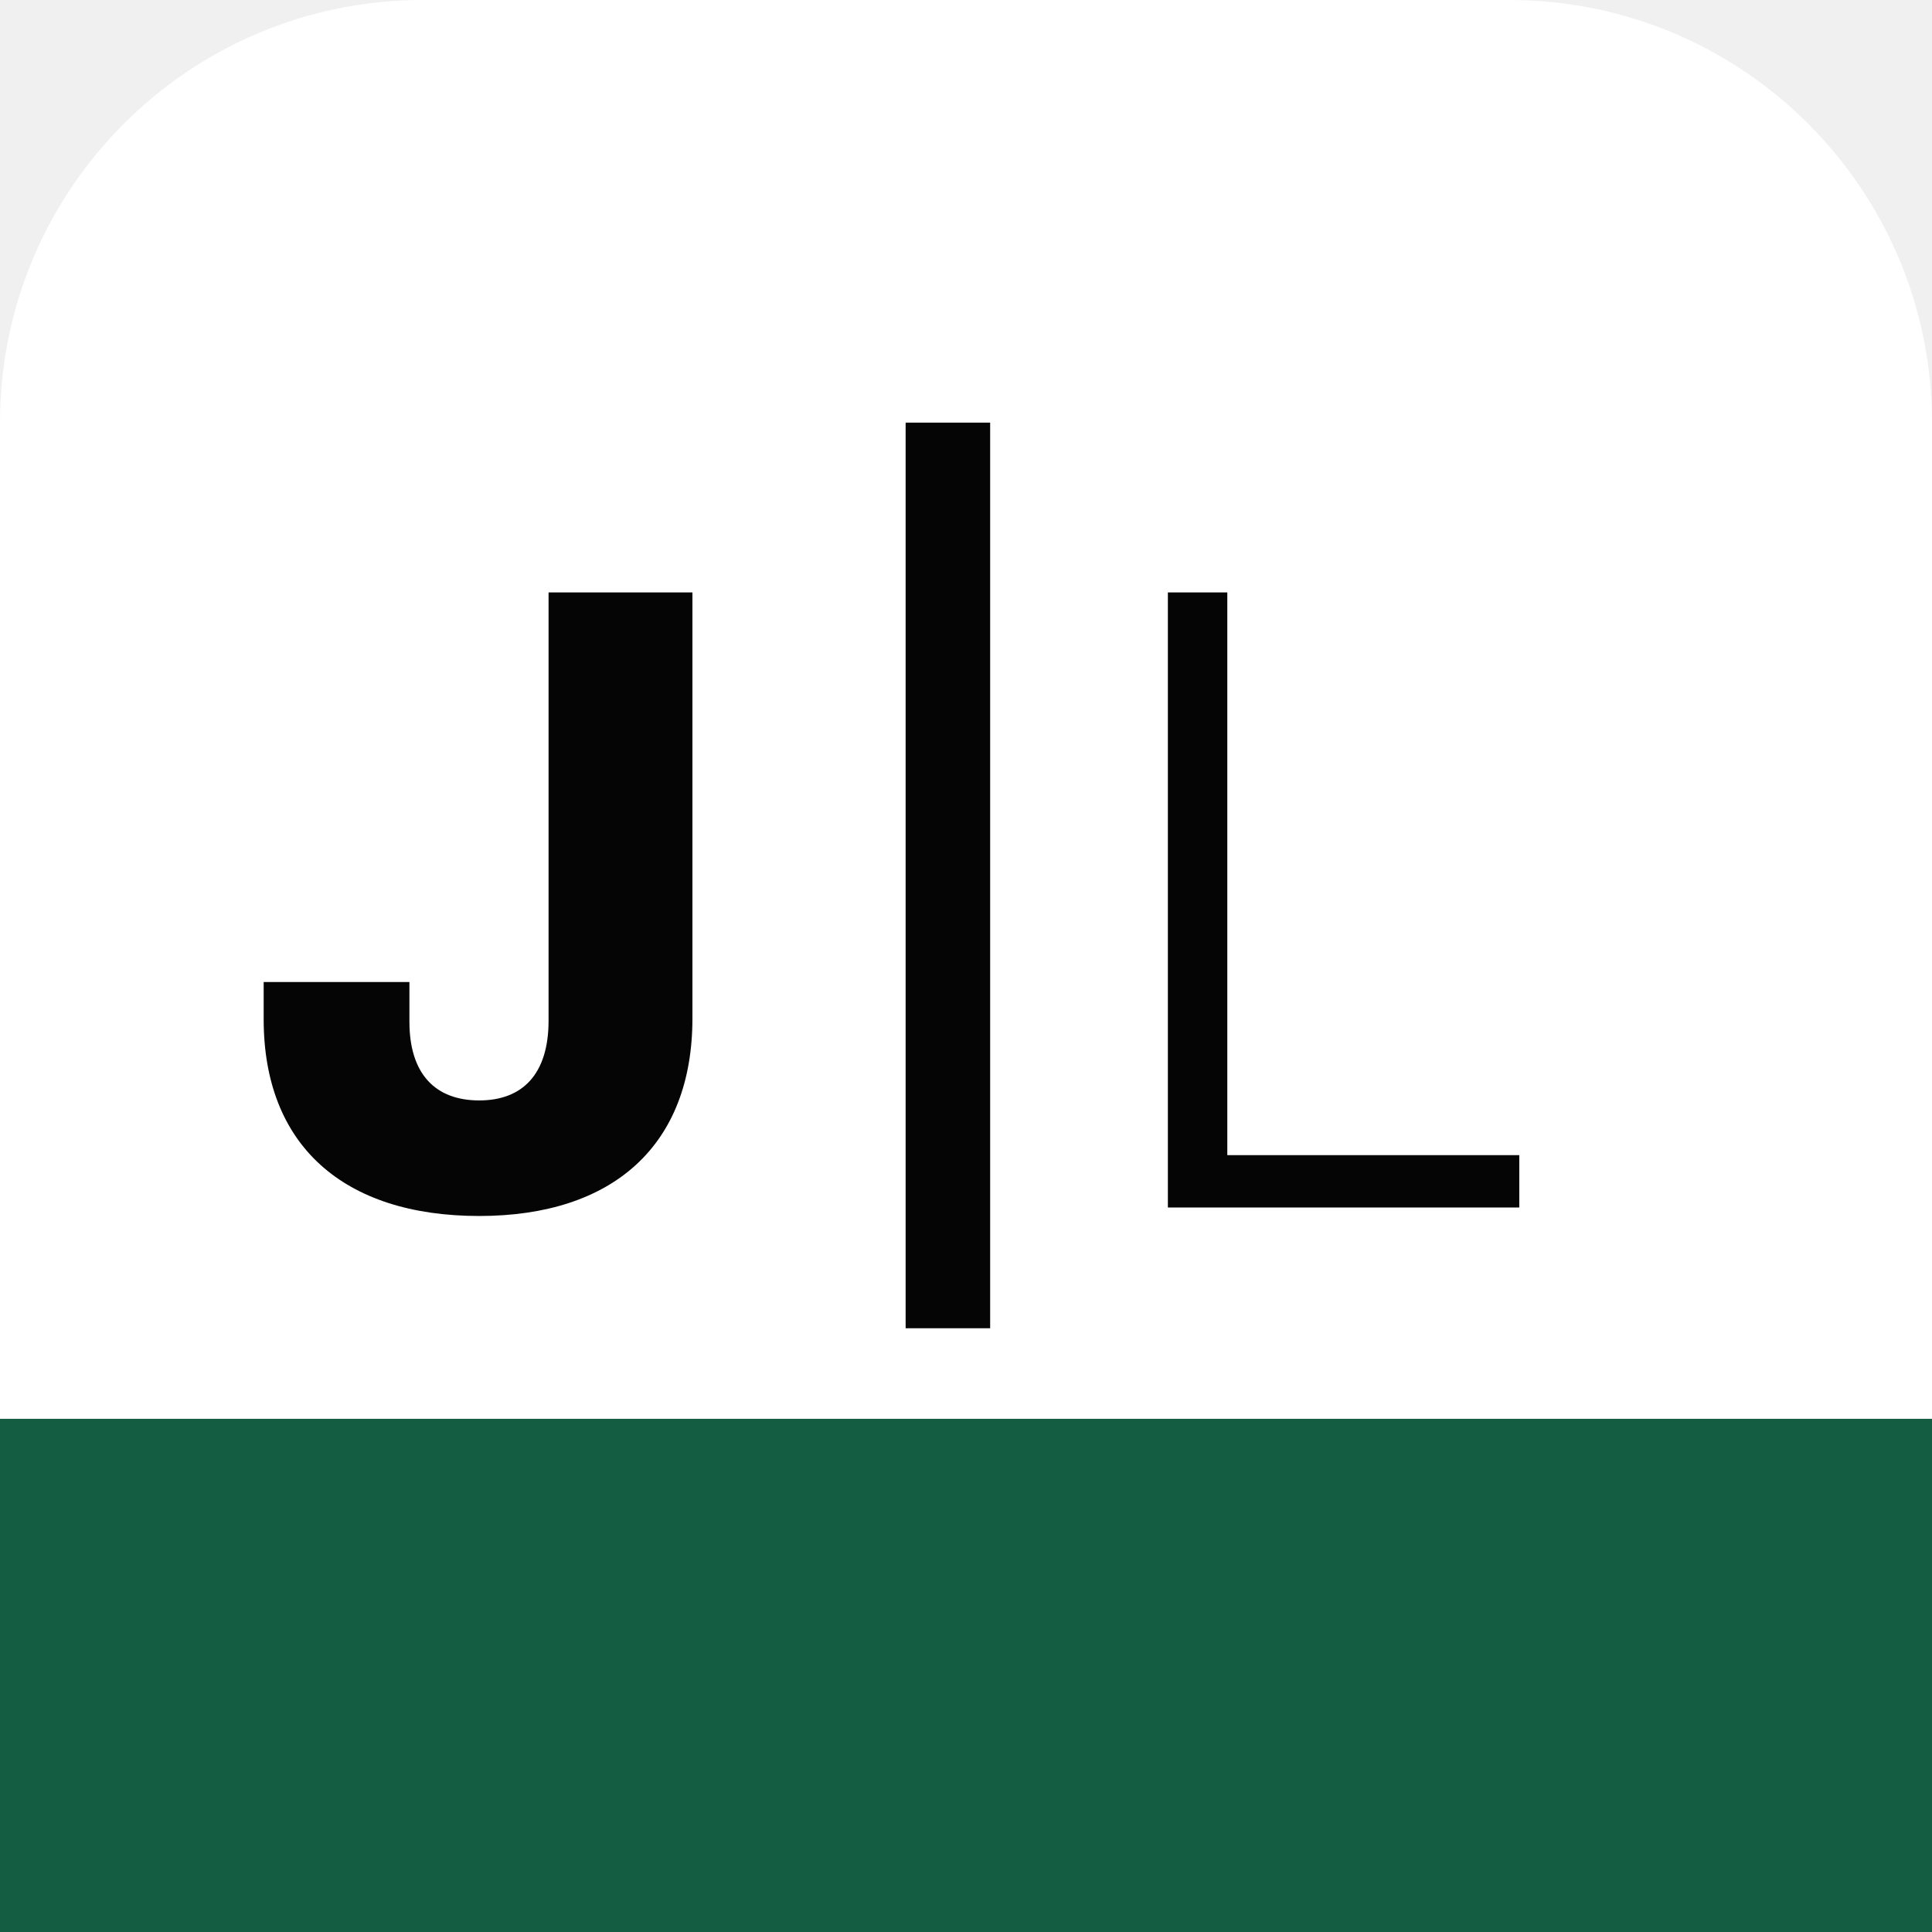
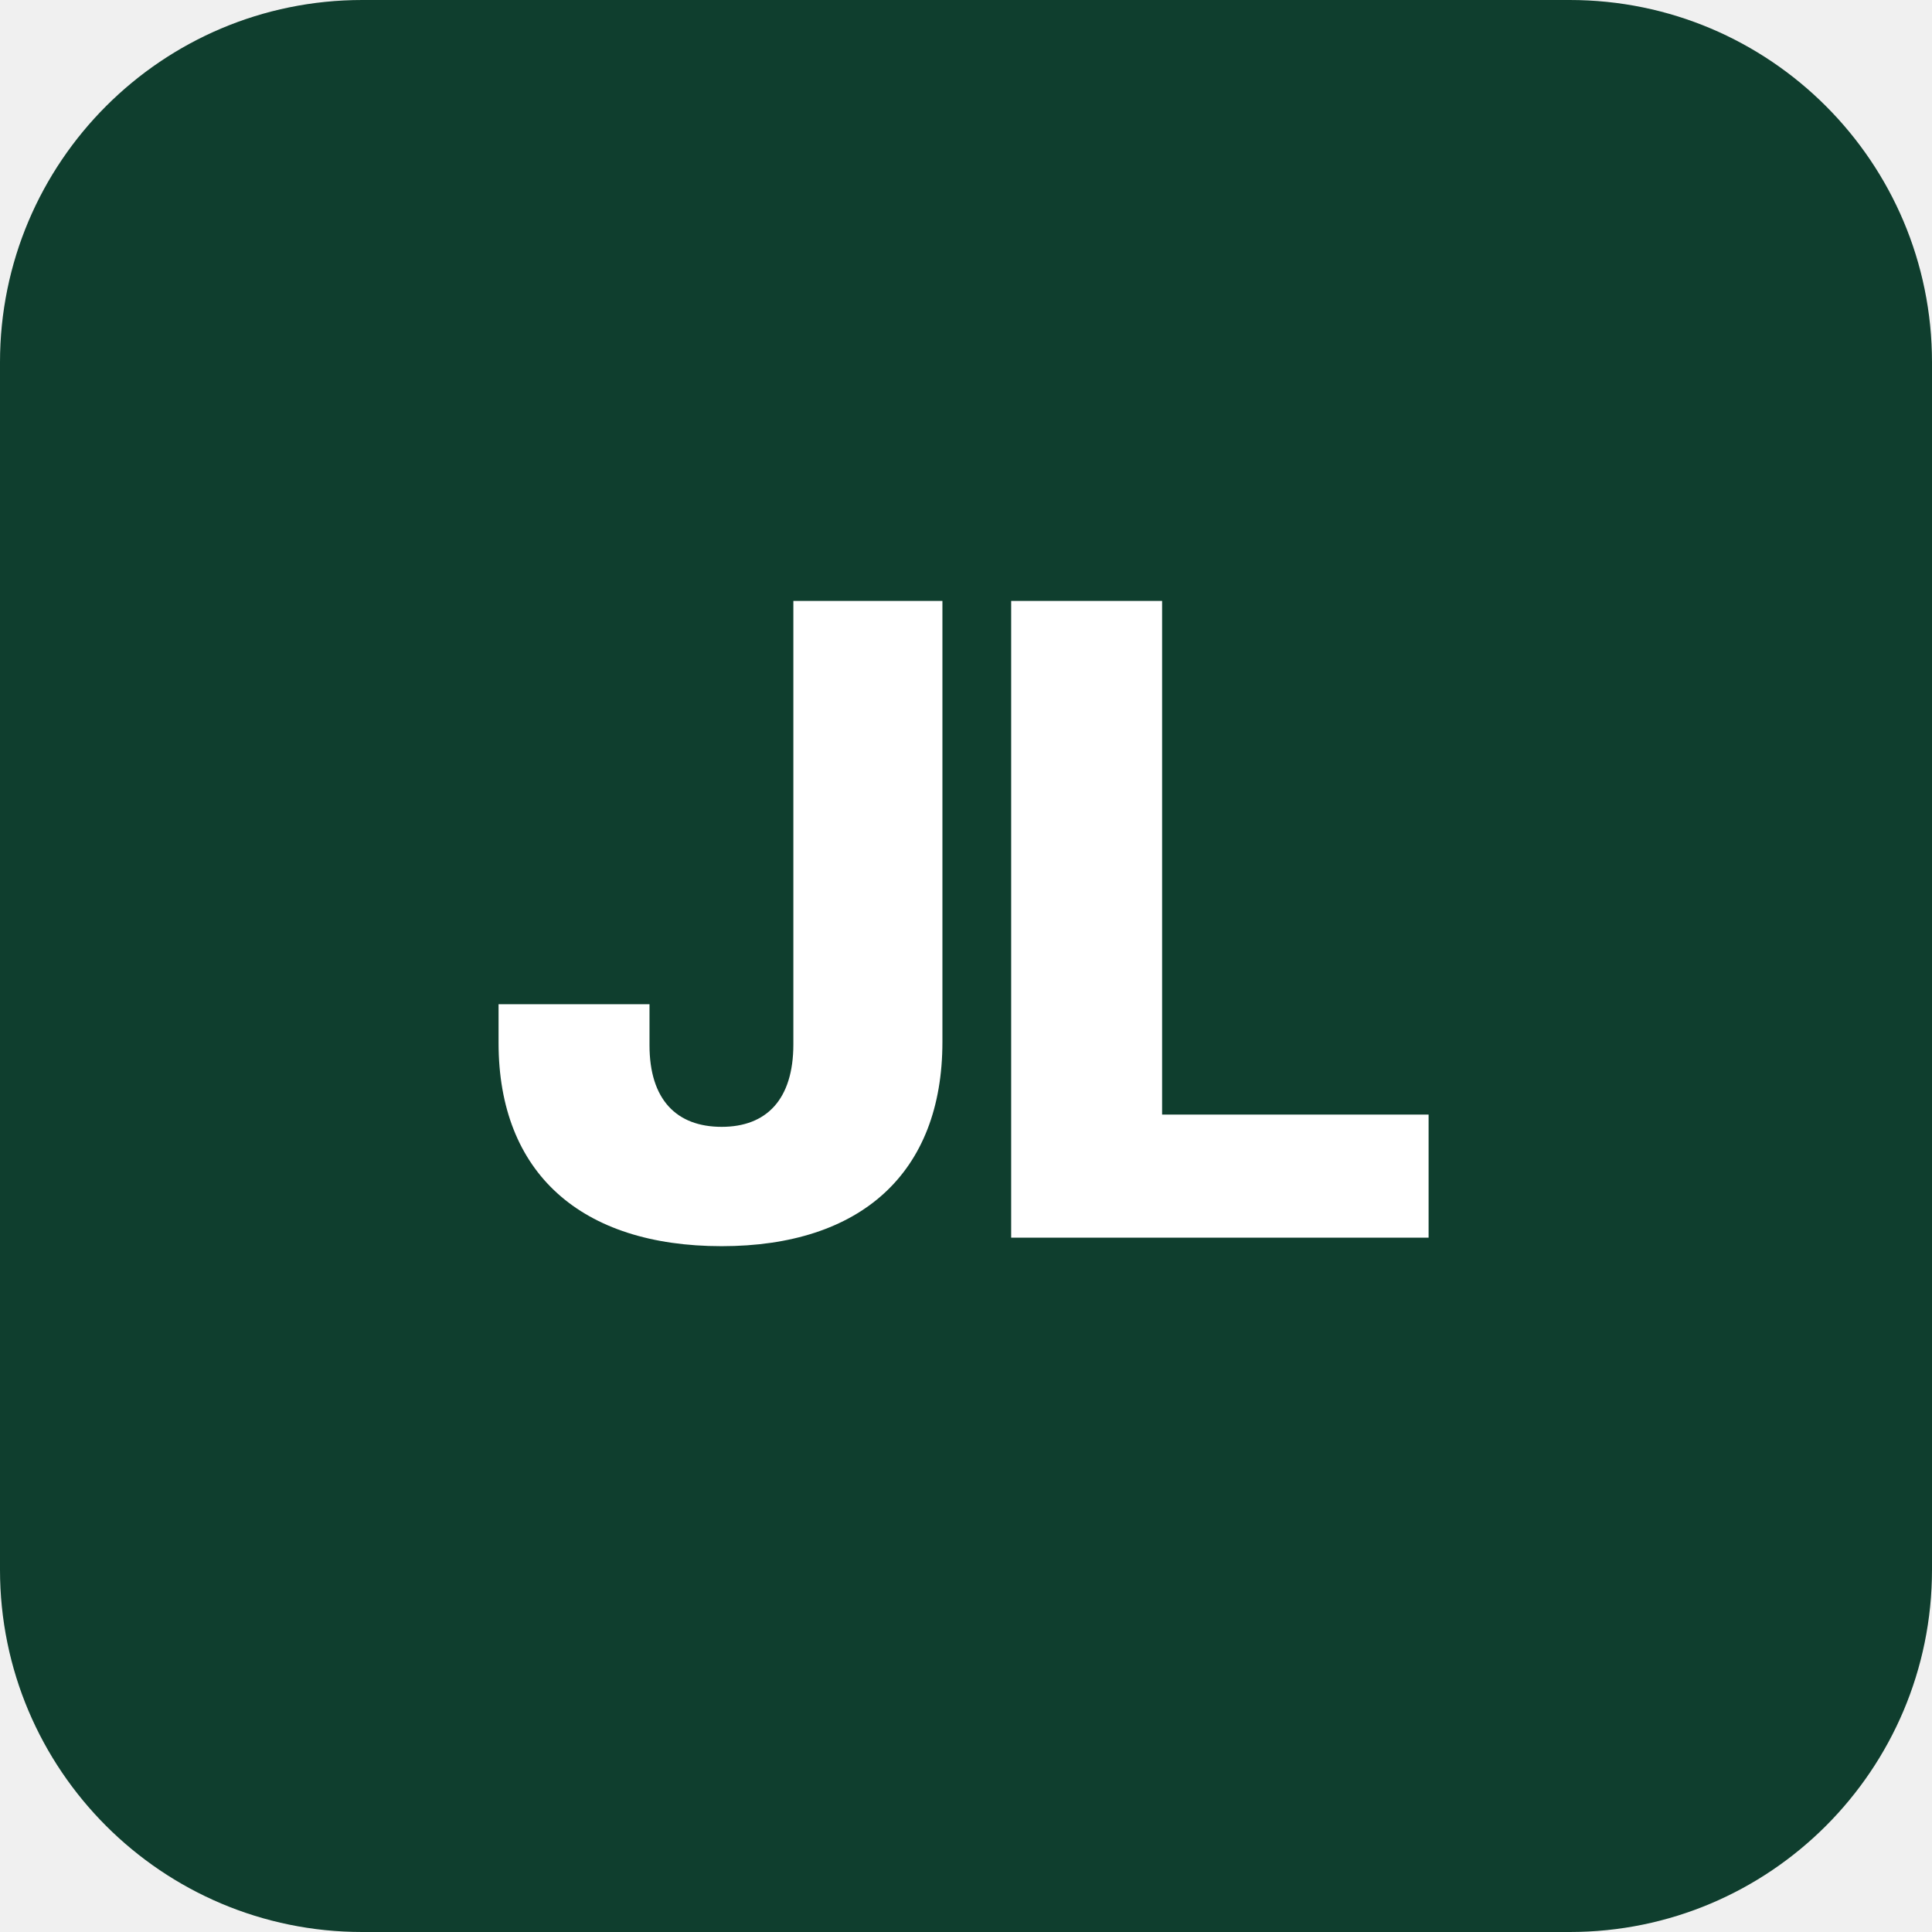
<svg xmlns="http://www.w3.org/2000/svg" viewBox="0 0 64 64" role="img" aria-label="JourneyLite favicon">
-   <rect width="64" height="64" rx="14" fill="#ffffff" />
-   <path d="M0 47h64v17H0z" fill="#145c42" />
-   <text x="8" y="40" fill="#050505" font-family="Inter, Arial, Helvetica, sans-serif" font-size="28" font-weight="800">J</text>
-   <rect x="30" y="14" width="2.8" height="30" fill="#050505" />
-   <text x="36" y="40" fill="#050505" font-family="Inter, Arial, Helvetica, sans-serif" font-size="28" font-weight="300">L</text>
+   <rect width="64" height="64" rx="12" fill="#0f3e2e" />
+   <text x="32" y="41" fill="#ffffff" font-family="Inter, Arial, Helvetica, sans-serif" font-size="29" font-weight="800" letter-spacing="-1" text-anchor="middle">JL</text>
</svg>
